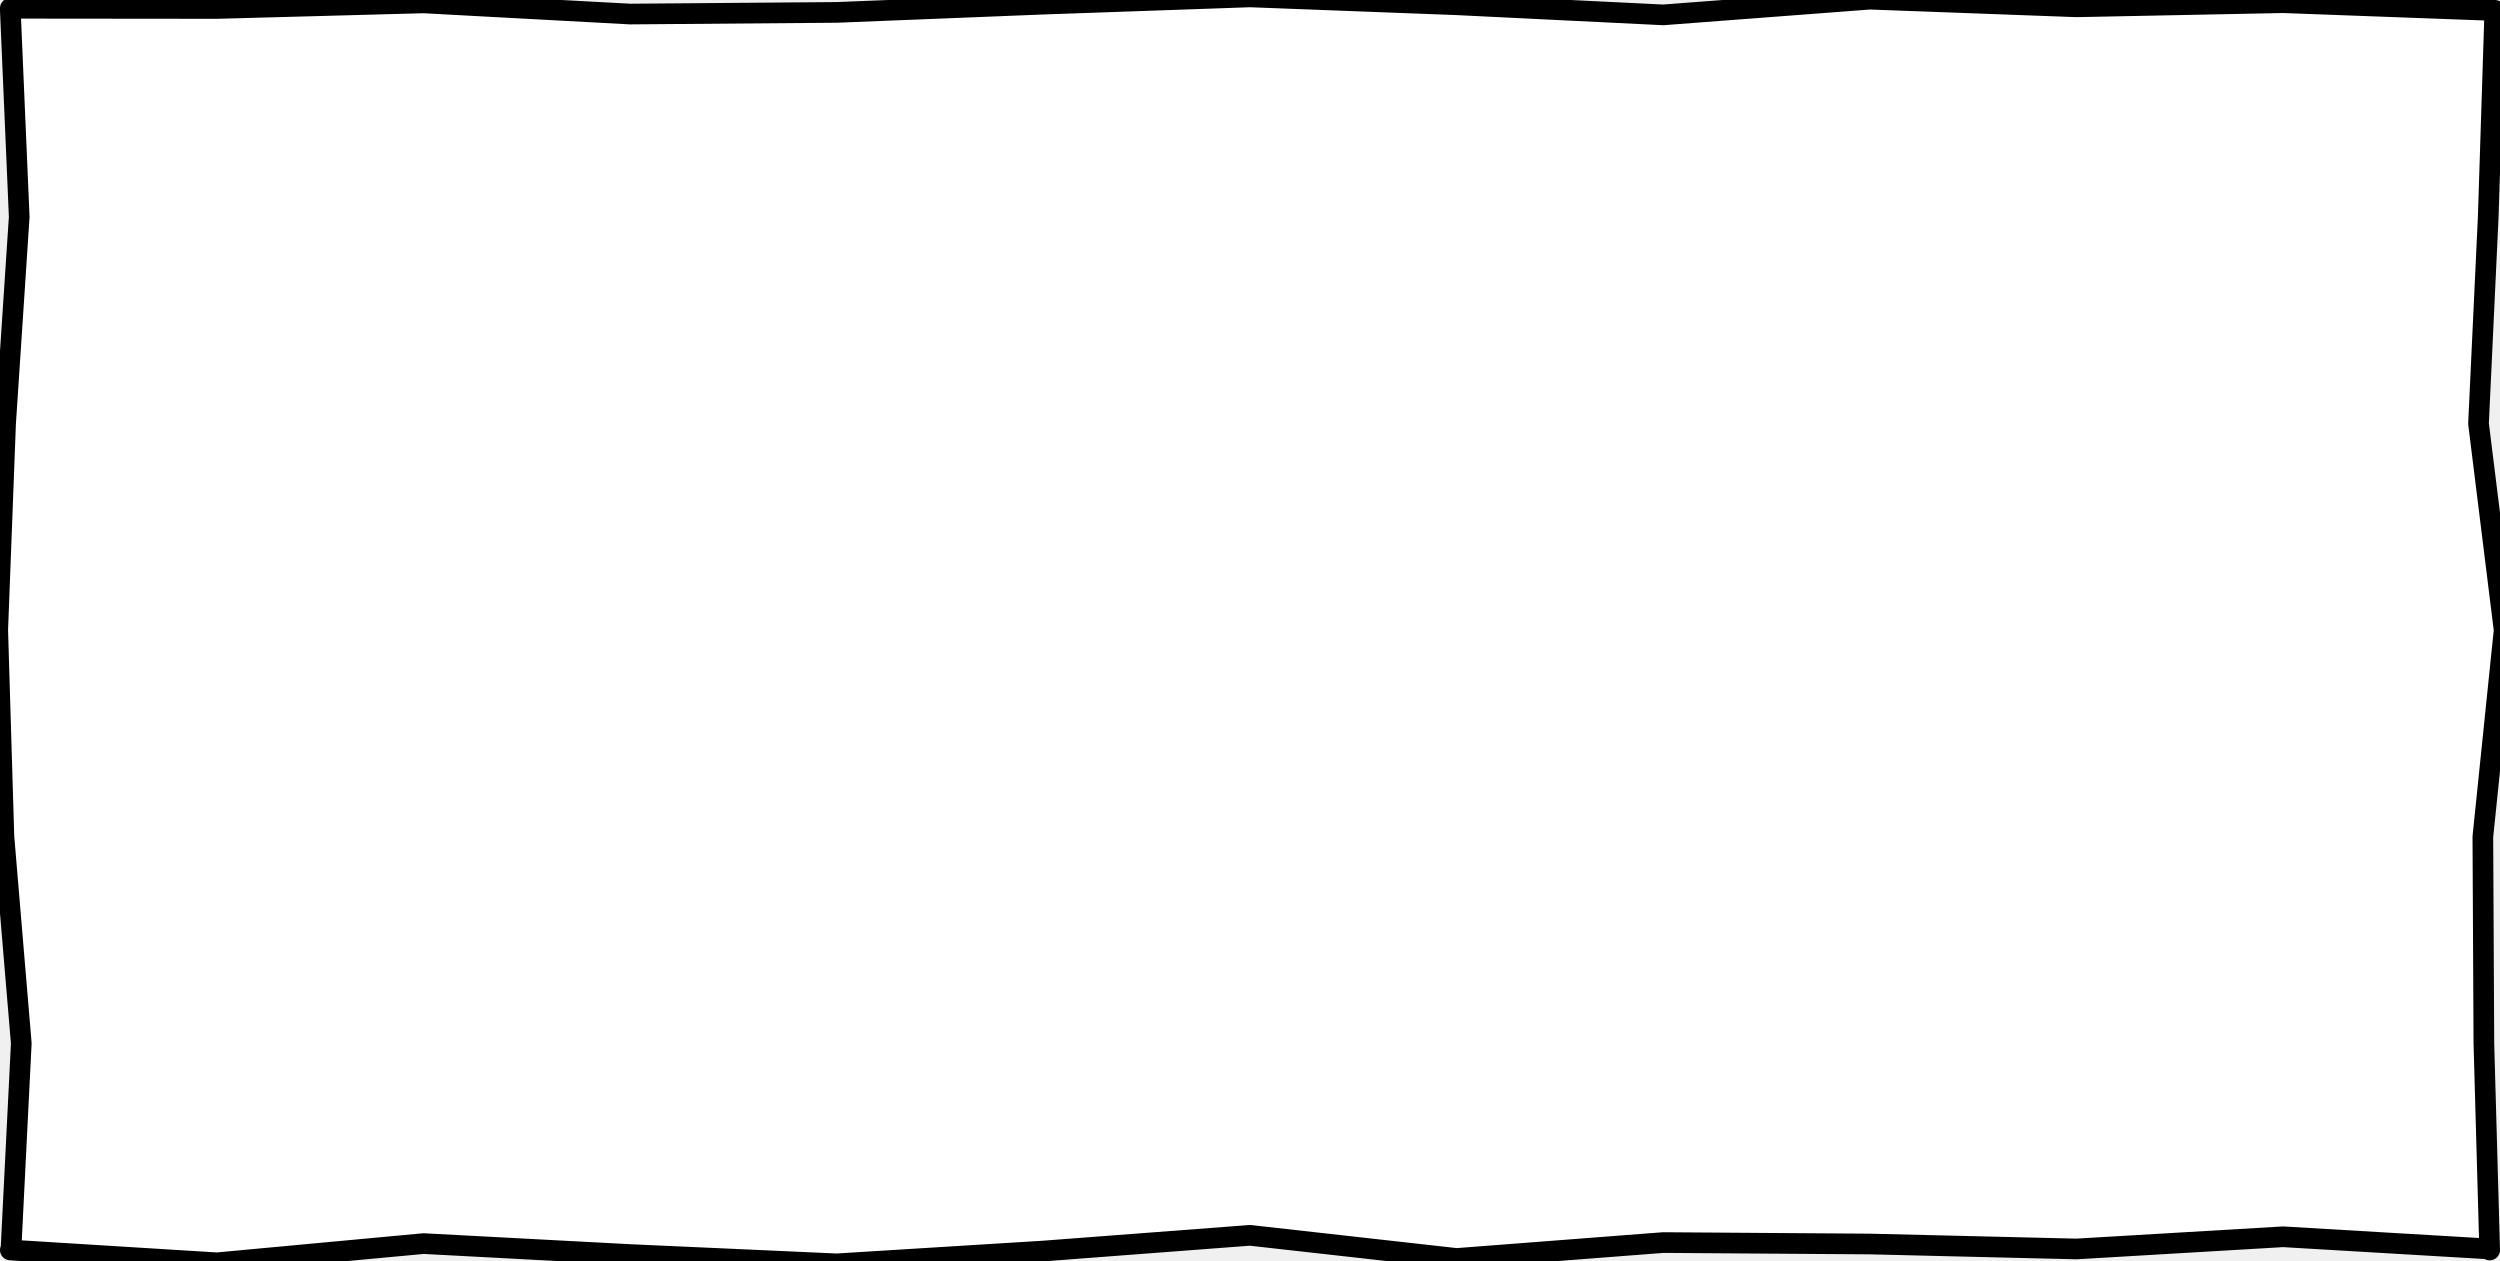
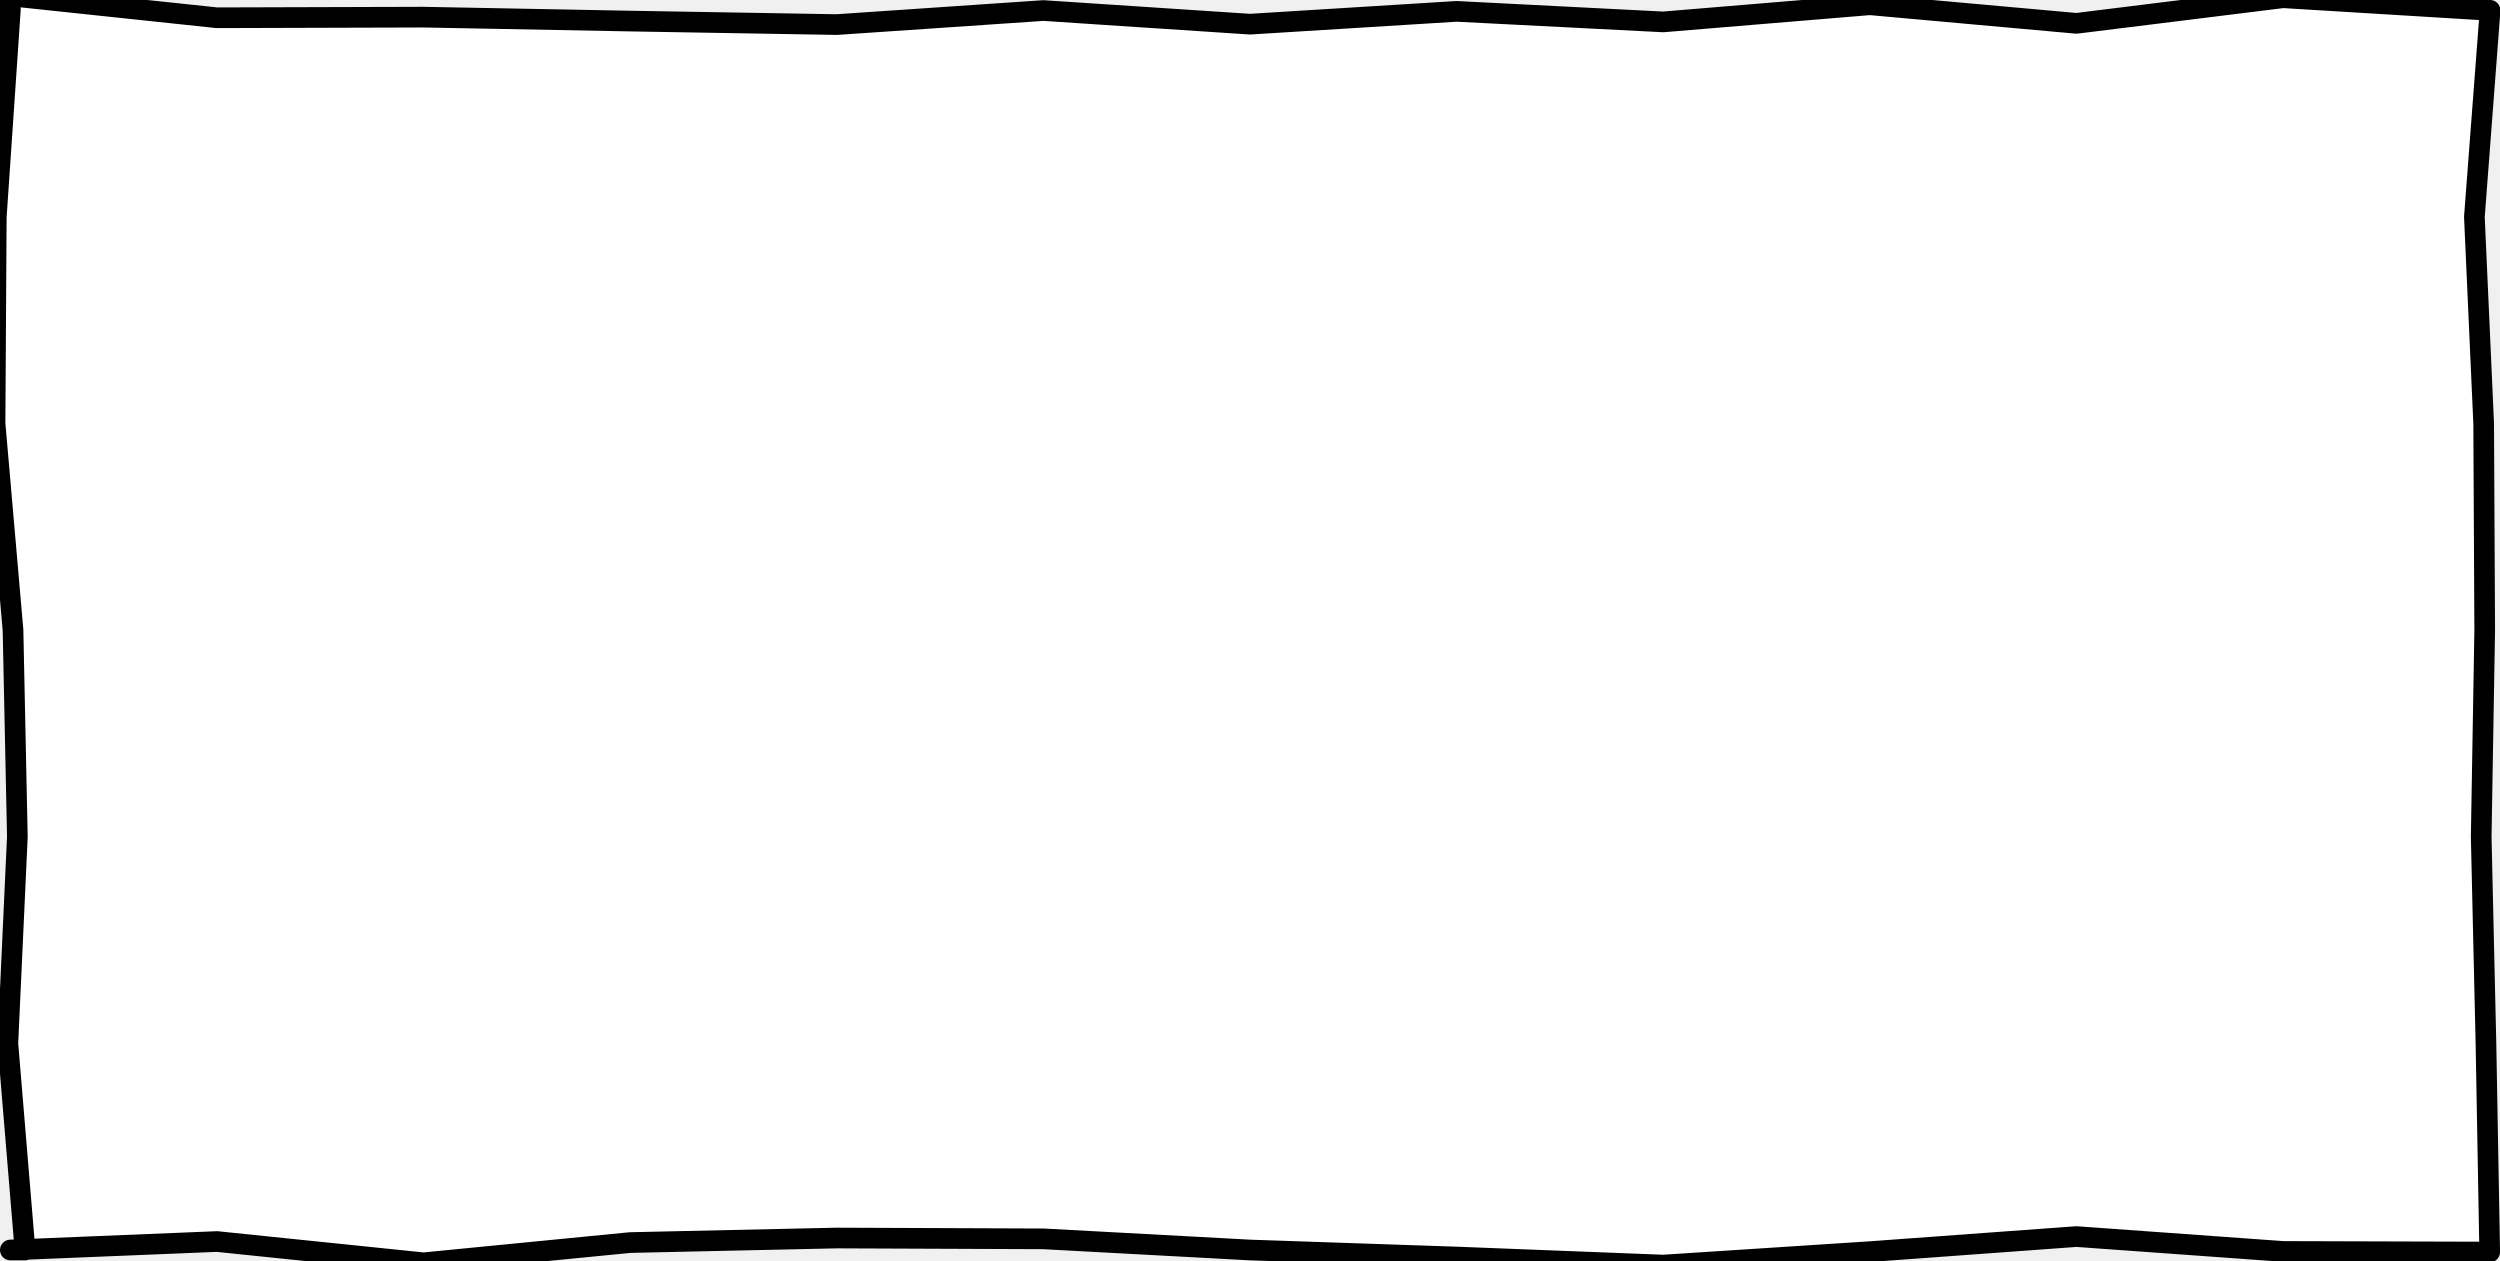
- <svg xmlns="http://www.w3.org/2000/svg" version="1.1" width="121px" height="61px" viewBox="-0.5 -0.5 121 61" content="&lt;mxfile host=&quot;app.diagrams.net&quot; modified=&quot;2020-10-21T15:52:56.645Z&quot; agent=&quot;5.0 (Macintosh; Intel Mac OS X 10_15_4) AppleWebKit/537.36 (KHTML, like Gecko) Chrome/86.0.424.80 Safari/537.36&quot; etag=&quot;1nJ4IJ5qObiu5k0dHtXu&quot; version=&quot;13.8.1&quot; type=&quot;github&quot;&gt;&lt;diagram id=&quot;Aw4oP_XwpHX5xfqW9aKX&quot; name=&quot;第 1 页&quot;&gt;jZJNb4MwDIZ/DcdKQDraXtd13WXTJKTuHCUeyZRglIZB9+sXFgNFVaVdIufxR5zXTtje9kfHG/WKEkySp7JP2FOS57t1Ec4BXCJ4KDYRVE7LiLIZlPoHCKZEWy3hvAj0iMbrZgkF1jUIv2DcOeyWYZ9olq82vIIbUApubumHll5Fus03M38BXanx5azYRY/lYzD95Ky4xO4KsUPC9g7RR8v2ezCDdqMuMe/5jndqzEHt/5PQvHtbblC8nVa8PzanL8PXK6ryzU1LH6Zm/WVUwGFbSxiKpAl77JT2UDZcDN4ujDww5a0JtyyYAq0WZFNpcB76uz1nkxJhgwAteHcJIZTAGIlH25Nt6d7Ns8hGgdXVHApinMZfTaVnhYJBIo3XeRh/vquNZodf&lt;/diagram&gt;&lt;/mxfile&gt;" resource="https://app.diagrams.net/#Hpeihuanhuan%2Fdraw.io%2Fmain%2FUntitled%20Diagram.svg">
+ <svg xmlns="http://www.w3.org/2000/svg" version="1.1" width="121px" height="61px" viewBox="-0.5 -0.5 121 61" content="&lt;mxfile host=&quot;app.diagrams.net&quot; modified=&quot;2020-10-21T15:53:49.262Z&quot; agent=&quot;5.0 (Macintosh; Intel Mac OS X 10_15_4) AppleWebKit/537.36 (KHTML, like Gecko) Chrome/86.0.424.80 Safari/537.36&quot; etag=&quot;1fTruNJ1hB3PC9mgmndA&quot; version=&quot;13.8.1&quot; type=&quot;github&quot;&gt;&lt;diagram id=&quot;Aw4oP_XwpHX5xfqW9aKX&quot; name=&quot;第 1 页&quot;&gt;jZJNb4MwDIZ/DcdKQDraXtd13WXTJKTuHCUeyZRglIZB9+sXFgNFVaVdIufxR5zXTtje9kfHG/WKEkySp7JP2FOS57t1Ec4BXCJ4KDYRVE7LiLIZlPoHCKZEWy3hvAj0iMbrZgkF1jUIv2DcOeyWYZ9olq82vIIbUApubumHll5Fus03M38BXanx5azYRY/lYzD95Ky4xO4KsUPC9g7RR8v2ezCDdqMuMe/5jndqzEHt/5PQvHtbblC8nVa8PzanL8PXK6ryzU1LH6Zm/WVUwGFbSxiKpAl77JT2UDZcDN4ujDww5a0JtyyYAq0WZFNpcB76uz1nkxJhgwAteHcJIZTAGIlH25Nt6d7Ns8hGgdXVHApinMZfTaVnhYJBIo3XeRh/vquNZodf&lt;/diagram&gt;&lt;/mxfile&gt;" resource="https://app.diagrams.net/#Hpeihuanhuan%2Fdraw.io%2Fmain%2FUntitled%20Diagram.svg">
  <defs />
  <g>
-     <path d="M 0 0 L 0 -0.1 L 10 -0.09 L 20 -0.36 L 30 0.18 L 40 0.1 L 50 -0.3 L 60 -0.65 L 70 -0.27 L 80 0.22 L 90 -0.54 L 100 -0.17 L 110 -0.37 L 120 0 L 120.25 0 L 119.93 10 L 119.46 20 L 120.7 30 L 119.67 40 L 119.72 50 L 120 60 L 120 59.95 L 110 59.36 L 100 59.95 L 90 59.71 L 80 59.64 L 70 60.41 L 60 59.29 L 50 60.05 L 40 60.67 L 30 60.22 L 20 59.69 L 10 60.62 L 0 60 L 0.03 60 L 0.53 50 L -0.31 40 L -0.61 30 L -0.23 20 L 0.43 10 L 0 0 L 0 0 Z Z" fill="#ffffff" stroke="#000000" stroke-linejoin="round" stroke-linecap="round" stroke-miterlimit="10" pointer-events="all" />
+     <path d="M 0 0 L 0 -0.7 L 10 0.36 L 20 0.33 L 30 0.52 L 40 0.69 L 50 0.01 L 60 0.67 L 70 0.05 L 80 0.56 L 90 -0.27 L 100 0.63 L 110 -0.61 L 120 0 L 120.02 0 L 119.26 10 L 119.71 20 L 119.76 30 L 119.59 40 L 119.82 50 L 120 60 L 120 60.1 L 110 60.07 L 100 59.35 L 90 60.08 L 80 60.73 L 70 60.34 L 60 60 L 50 59.46 L 40 59.42 L 30 59.64 L 20 60.62 L 10 59.59 L 0 60 L 0.71 60 L -0.12 50 L 0.34 40 L 0.13 30 L -0.74 20 L -0.68 10 L 0 0 L 0 0 Z Z" fill="#ffffff" stroke="#000000" stroke-linejoin="round" stroke-linecap="round" stroke-miterlimit="10" pointer-events="all" />
  </g>
</svg>
